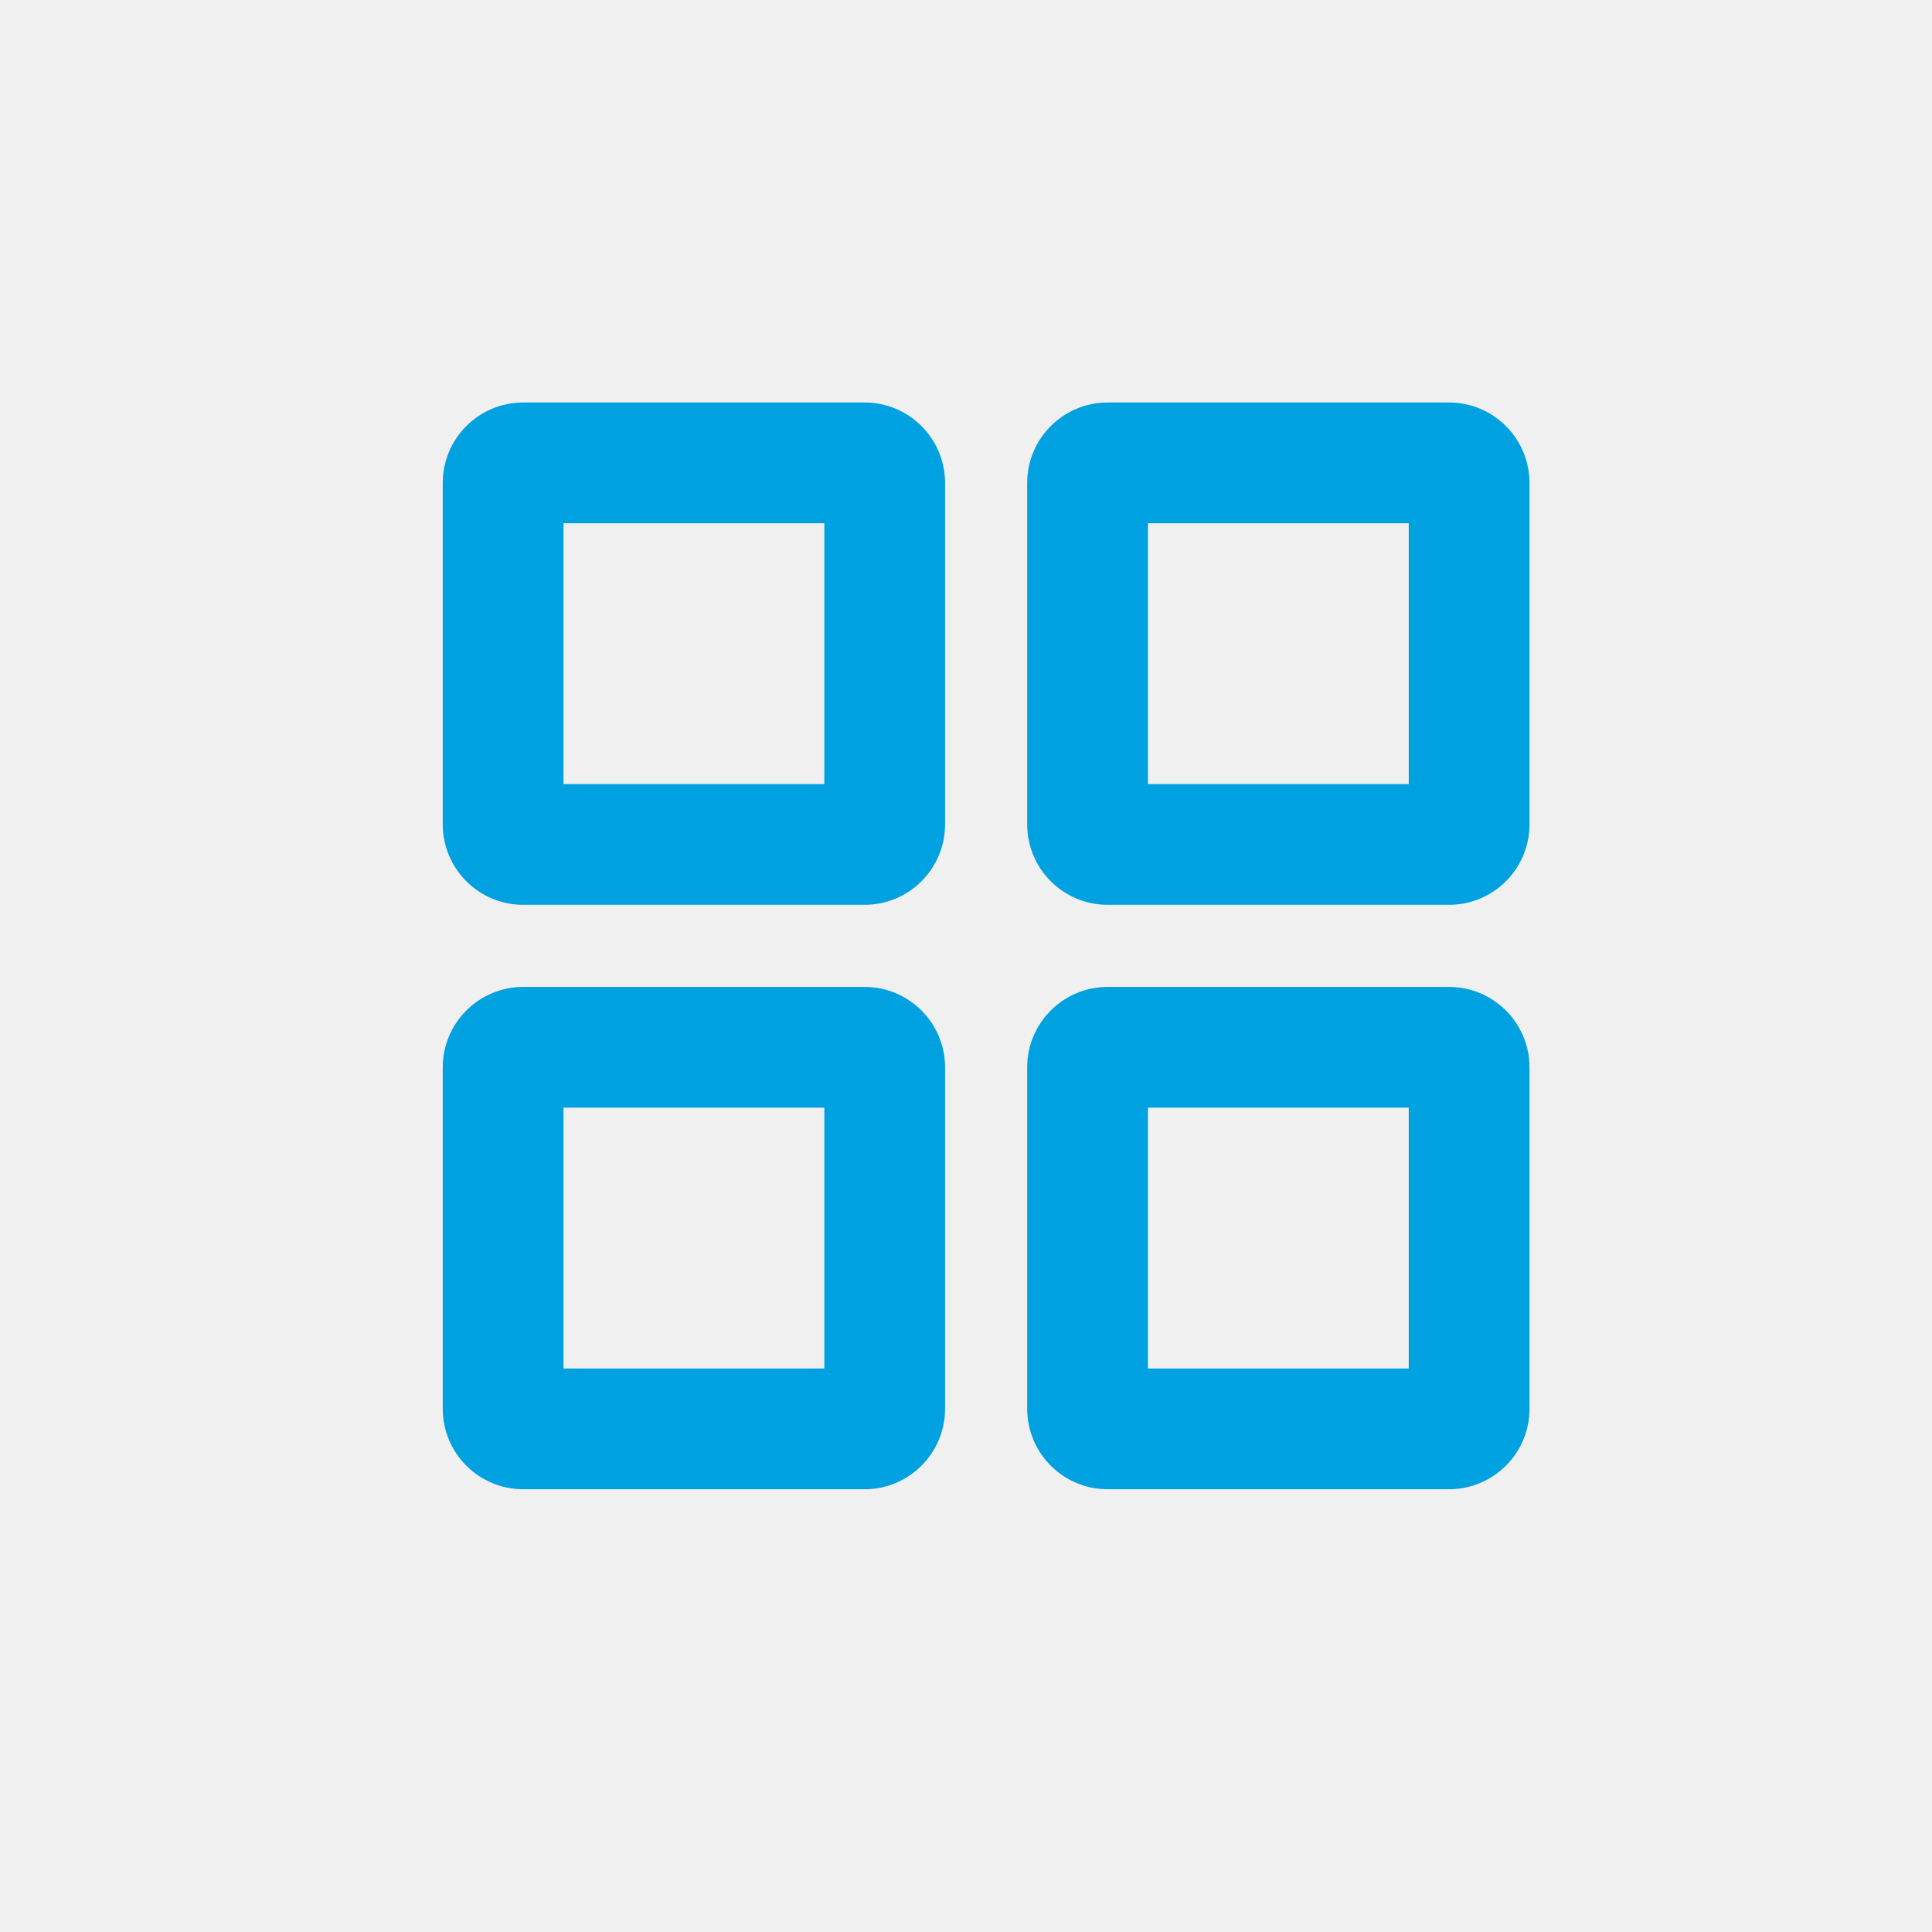
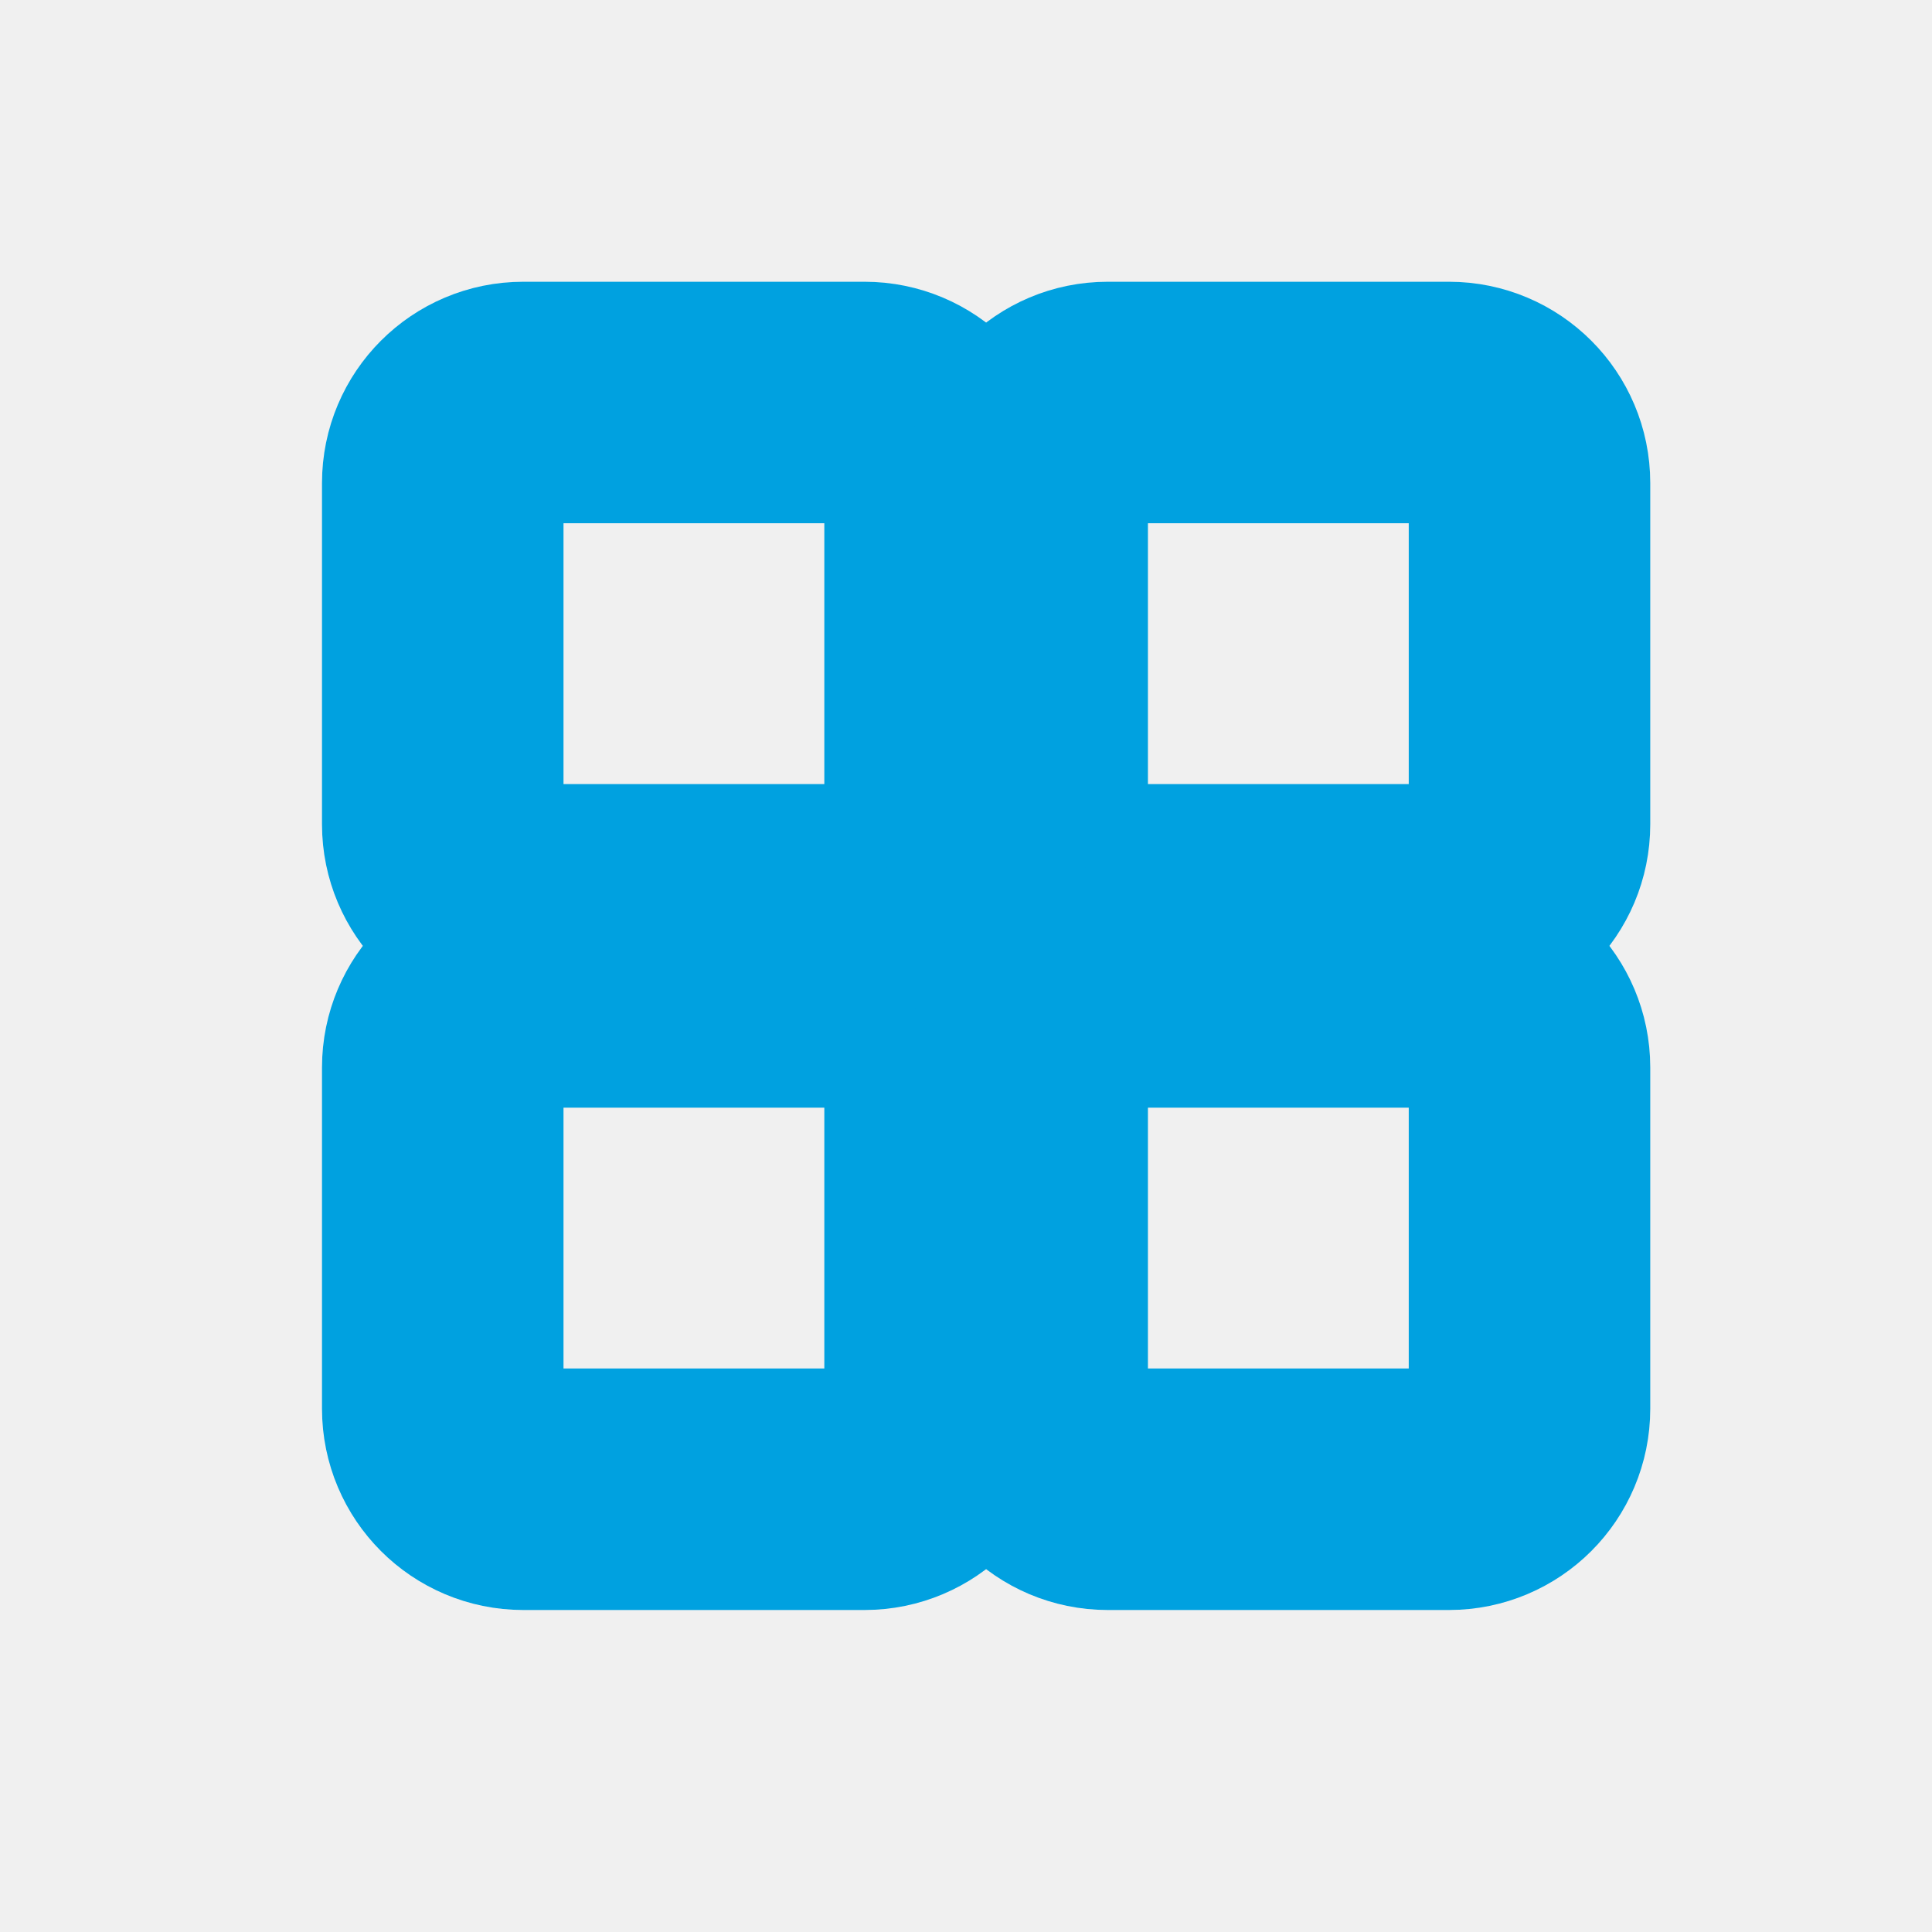
<svg xmlns="http://www.w3.org/2000/svg" width="48" height="48" viewBox="0 0 48 48" fill="none">
-   <mask id="path-1-inside-1_2551_9" fill="white">
-     <rect x="11" y="10" width="12.48" height="12.48" rx="2" />
-   </mask>
+   <rect x="11" y="10" width="12.48" height="12.48" rx="2" />
  <rect x="11" y="10" width="12.48" height="12.48" rx="2" stroke="#00A1E0" stroke-width="6" mask="url(#path-1-inside-1_2551_9)" />
-   <mask id="path-2-inside-2_2551_9" fill="white">
-     <rect x="11" y="24.52" width="12.48" height="12.48" rx="2" />
-   </mask>
+   <rect x="11" y="24.52" width="12.48" height="12.48" rx="2" />
  <rect x="11" y="24.52" width="12.48" height="12.48" rx="2" stroke="#00A1E0" stroke-width="6" mask="url(#path-2-inside-2_2551_9)" />
-   <mask id="path-3-inside-3_2551_9" fill="white">
-     <rect x="25.52" y="10" width="12.48" height="12.48" rx="2" />
-   </mask>
+   <rect x="25.52" y="10" width="12.48" height="12.48" rx="2" />
  <rect x="25.52" y="10" width="12.48" height="12.48" rx="2" stroke="#00A1E0" stroke-width="6" mask="url(#path-3-inside-3_2551_9)" />
-   <mask id="path-4-inside-4_2551_9" fill="white">
-     <rect x="25.52" y="24.52" width="12.48" height="12.48" rx="2" />
-   </mask>
-   <rect x="25.52" y="24.52" width="12.48" height="12.48" rx="2" stroke="#00A1E0" stroke-width="6" mask="url(#path-4-inside-4_2551_9)" />
+   <rect x="25.52" y="24.52" width="12.48" height="12.48" rx="2" />
+   <rect x="25.52" y="24.52" width="12.48" height="12.48" rx="2" stroke="#00A1E0" stroke-width="6" />
</svg>
